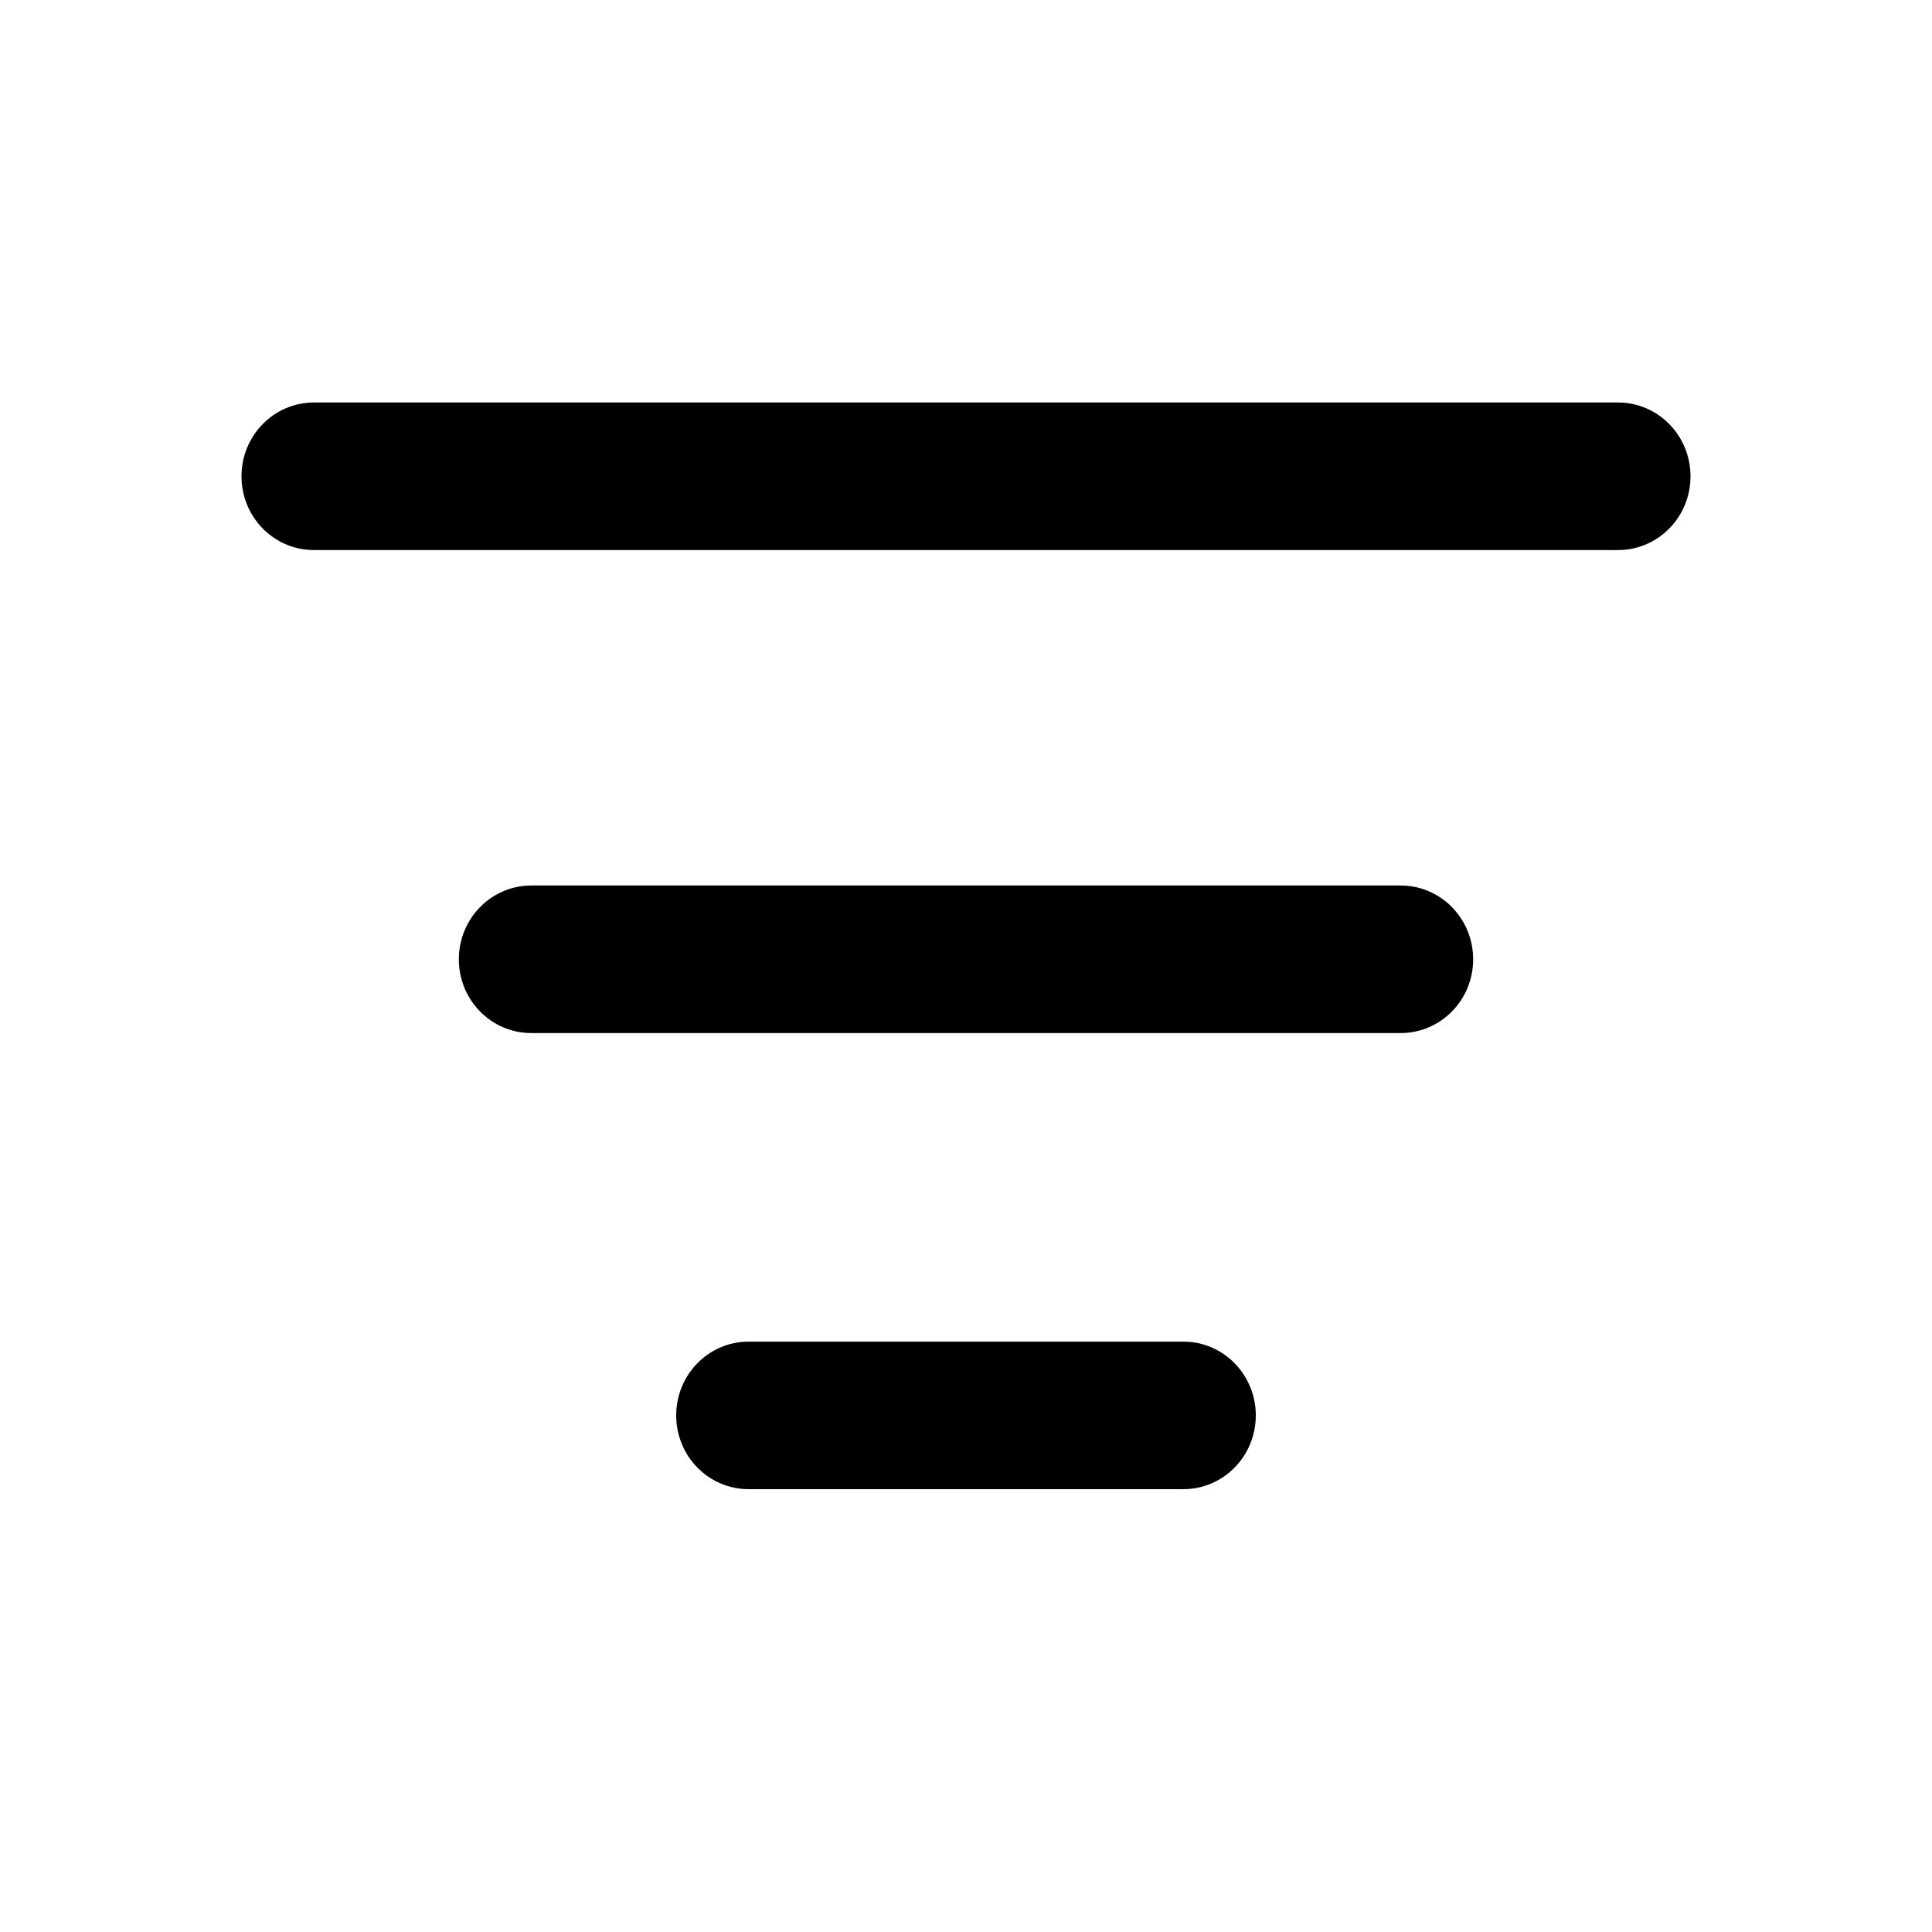
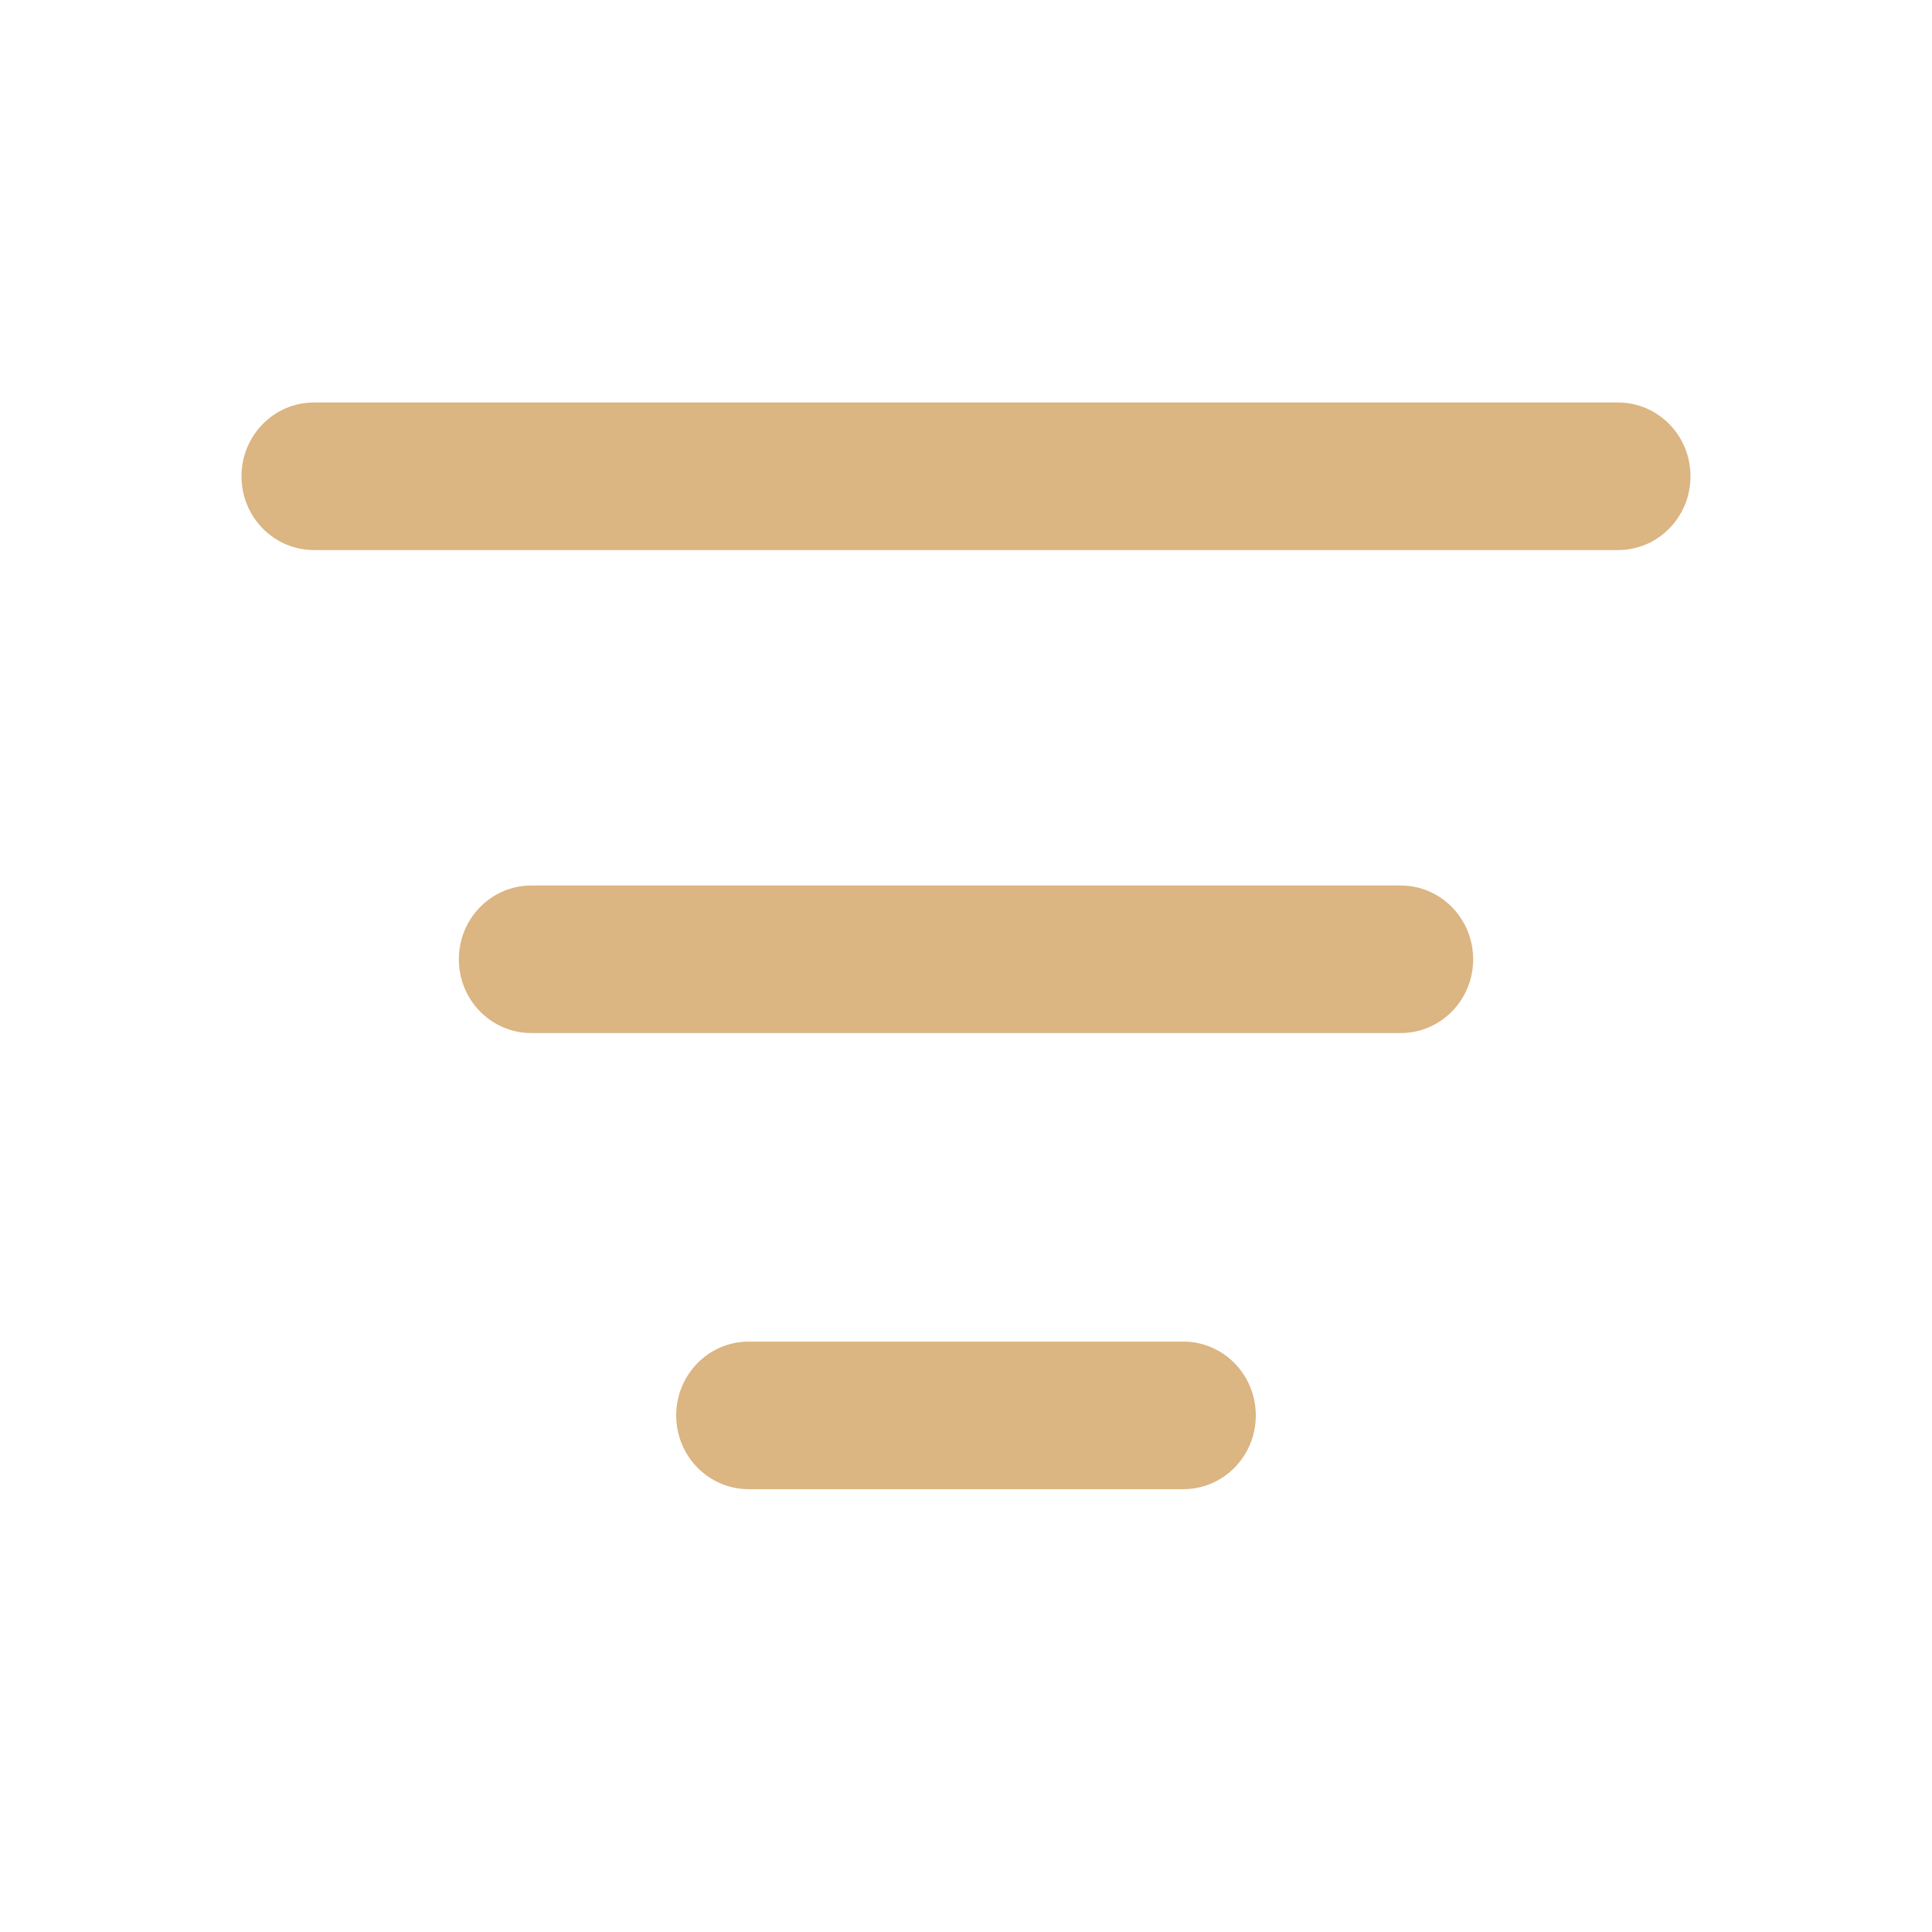
- <svg xmlns="http://www.w3.org/2000/svg" width="24" height="24" viewBox="0 0 24 24">
-   <path d="M3.9 5H20.1C20.597 5 21 5.41 21 5.917C21 6.424 20.597 6.833 20.1 6.833H3.9C3.403 6.833 3 6.424 3 5.917C3 5.41 3.403 5 3.9 5Z" />
-   <path d="M6.6 11H17.4C17.897 11 18.3 11.41 18.3 11.917C18.3 12.424 17.897 12.833 17.4 12.833H6.6C6.103 12.833 5.7 12.424 5.7 11.917C5.7 11.41 6.103 11 6.6 11Z" />
-   <path d="M9.3 16.666H14.7C15.197 16.666 15.6 17.076 15.6 17.583C15.6 18.09 15.197 18.499 14.7 18.499H9.3C8.803 18.499 8.4 18.09 8.4 17.583C8.4 17.076 8.803 16.666 9.3 16.666Z" />
+ <svg xmlns="http://www.w3.org/2000/svg" width="24" height="24" viewBox="0 0 24 24" fill="none">
+   <path d="M3.9 5H20.1C20.597 5 21 5.41 21 5.917C21 6.424 20.597 6.833 20.1 6.833H3.9C3.403 6.833 3 6.424 3 5.917C3 5.41 3.403 5 3.9 5Z" fill="#DBB582" />
+   <path d="M6.6 11H17.4C17.897 11 18.3 11.41 18.3 11.917C18.3 12.424 17.897 12.833 17.4 12.833H6.6C6.103 12.833 5.7 12.424 5.7 11.917C5.7 11.41 6.103 11 6.6 11Z" fill="#DBB582" />
+   <path d="M9.3 16.666H14.7C15.197 16.666 15.6 17.076 15.6 17.583C15.6 18.09 15.197 18.499 14.7 18.499H9.3C8.803 18.499 8.4 18.09 8.4 17.583C8.4 17.076 8.803 16.666 9.3 16.666Z" fill="#DBB582" />
</svg>
